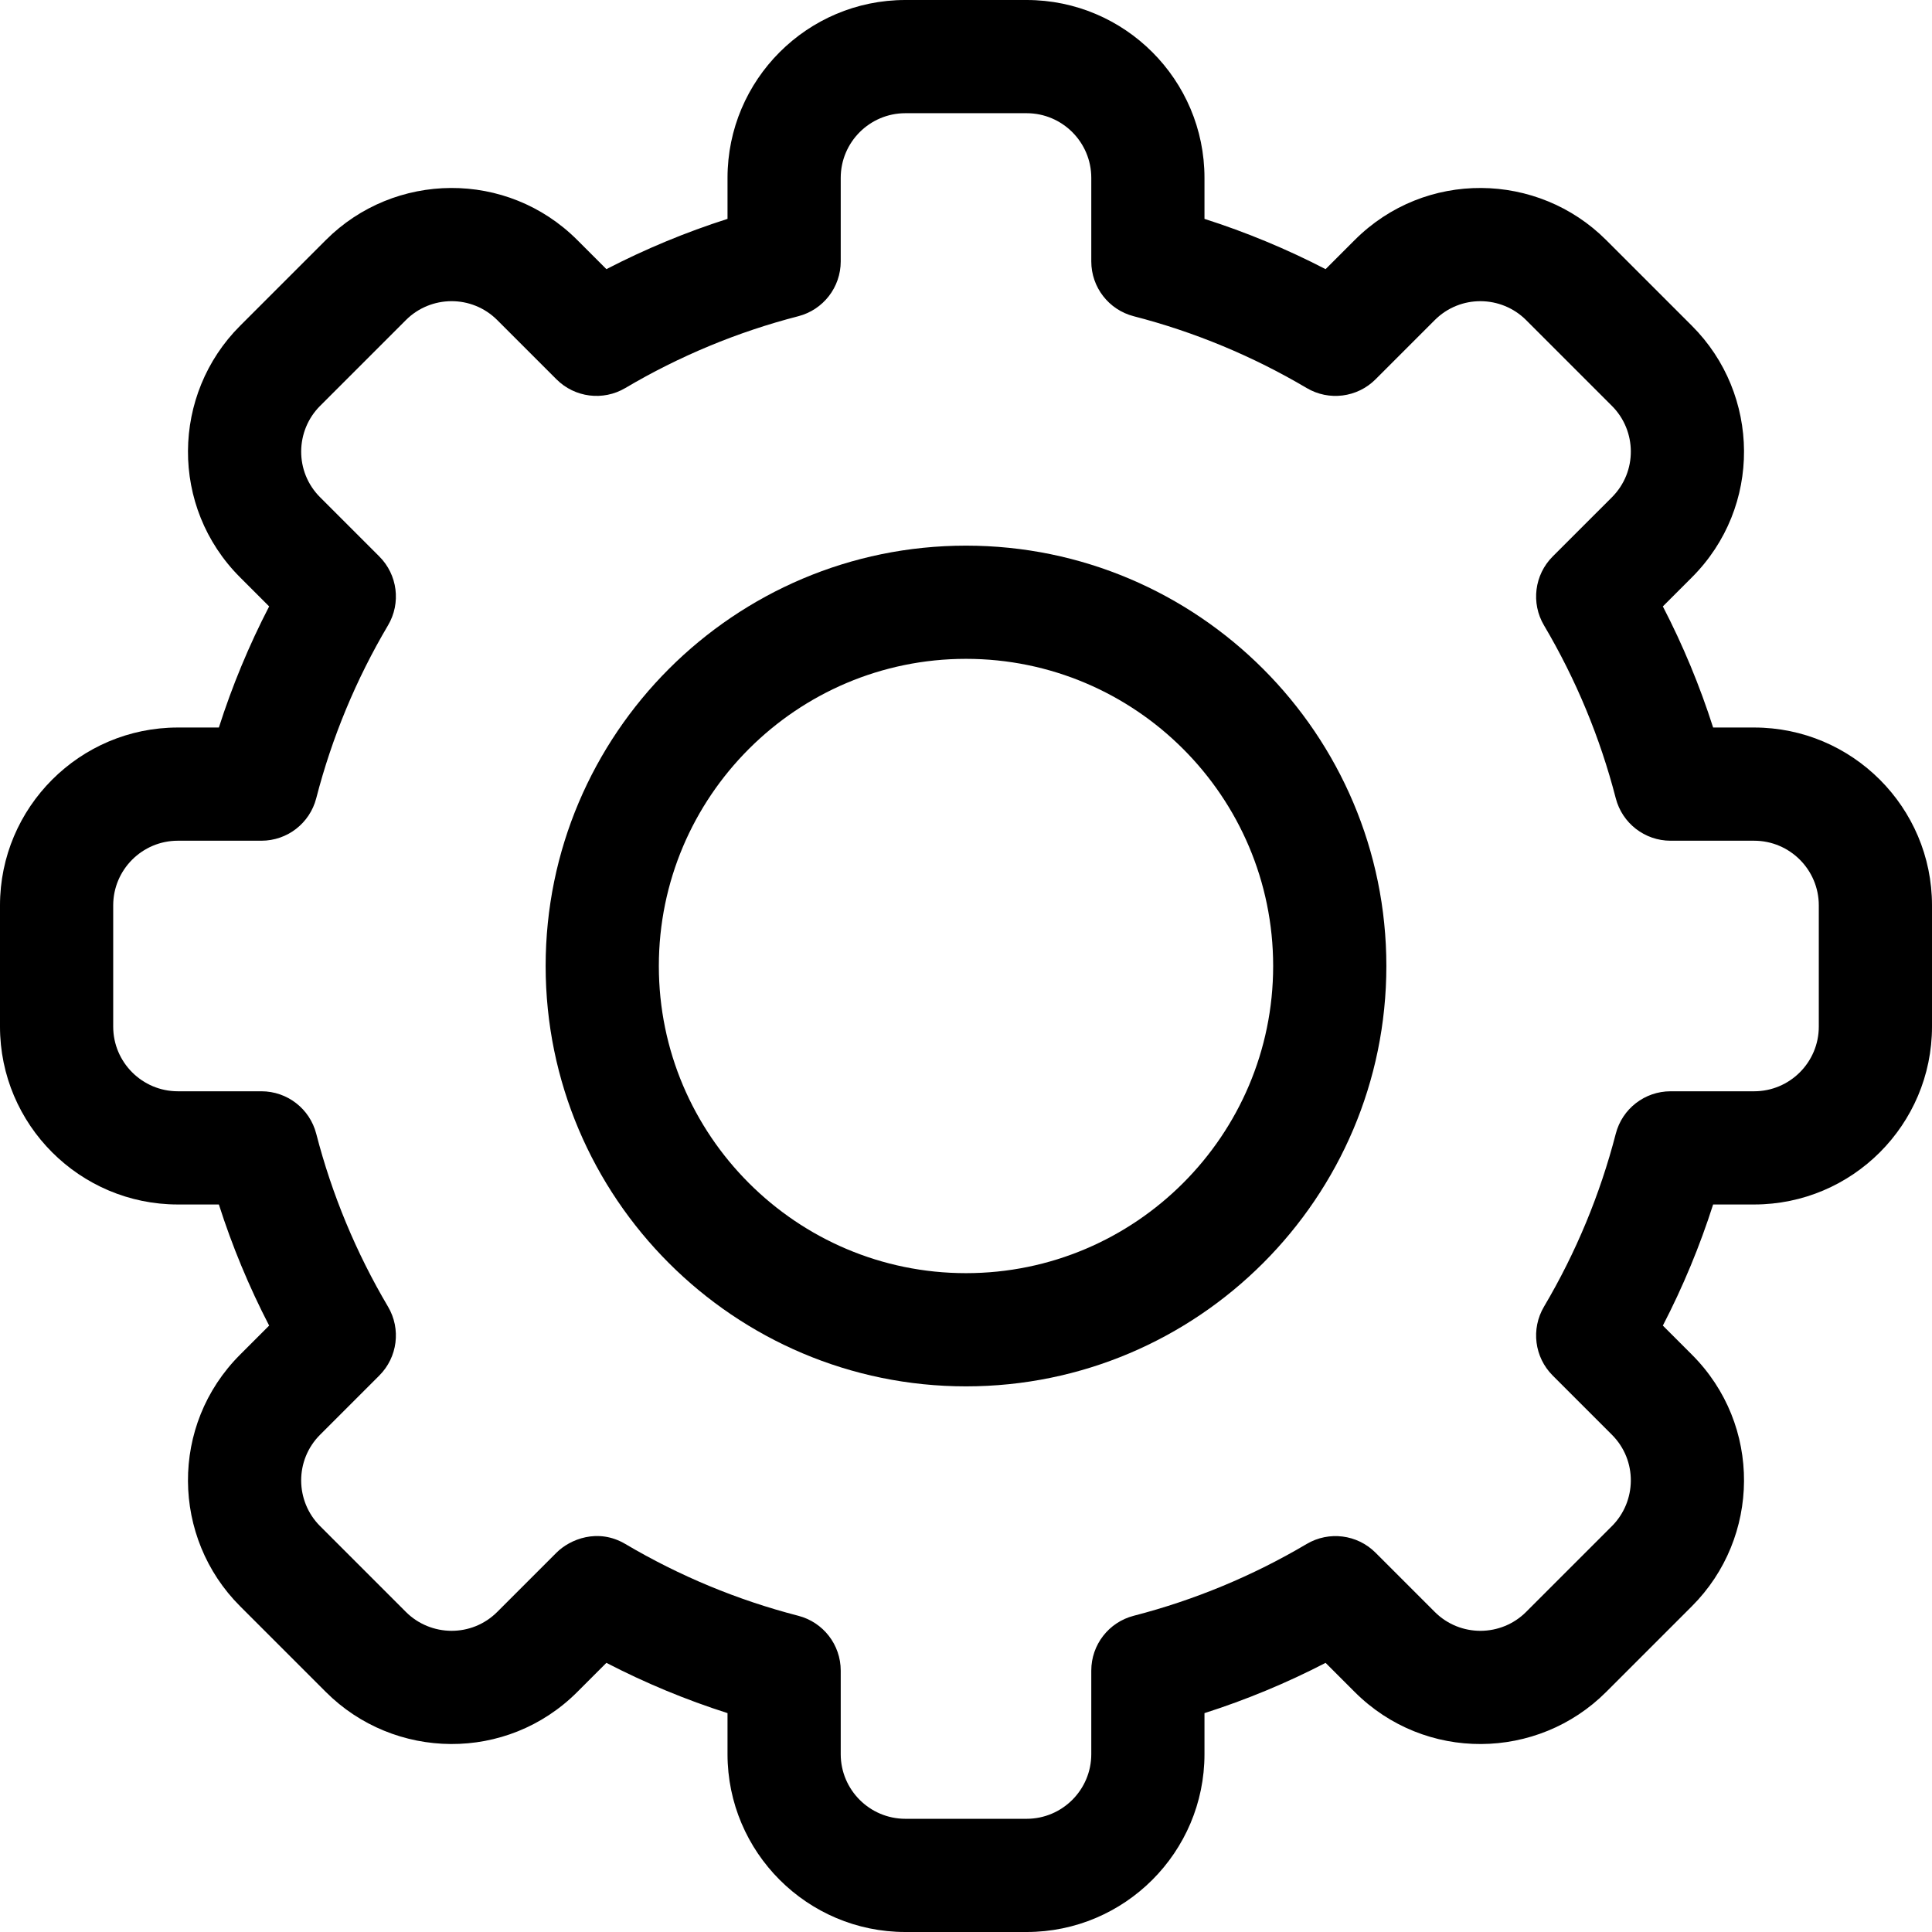
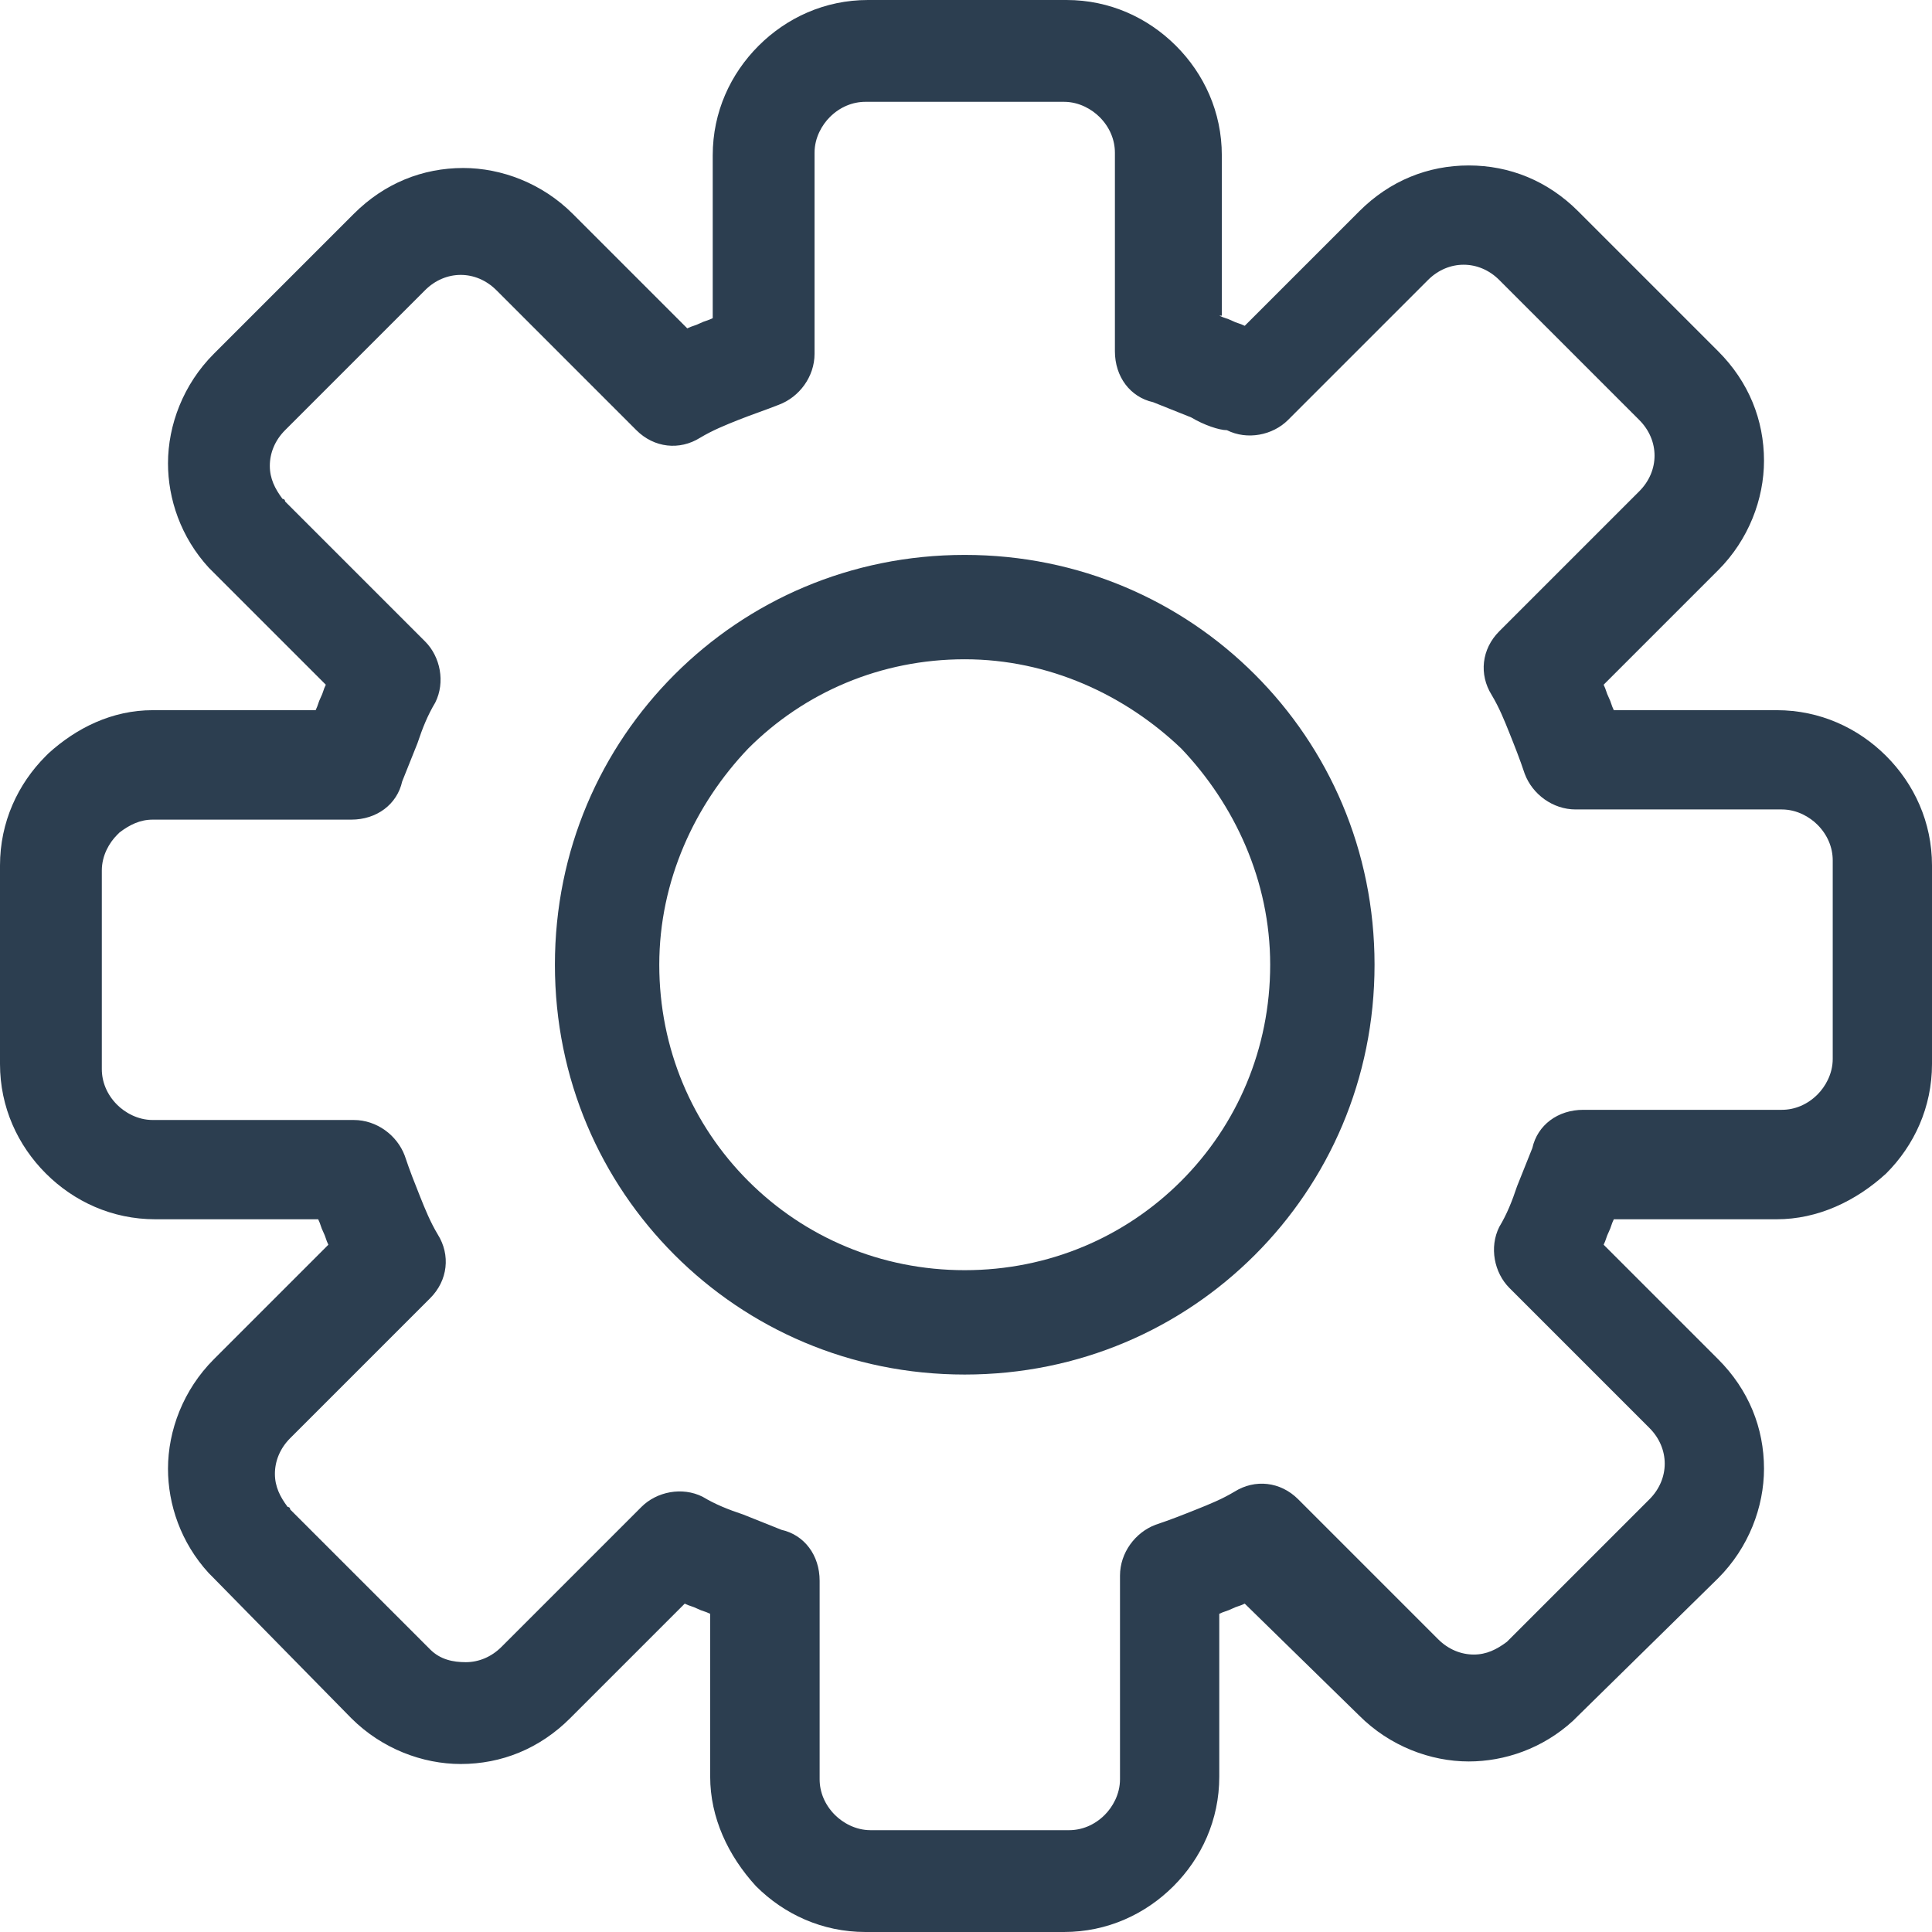
- <svg xmlns="http://www.w3.org/2000/svg" id="Layer_1" enable-background="new 0 0 512 512" height="512" viewBox="0 0 512 512" width="512">
-   <path d="m272.066 512h-32.133c-25.989 0-47.134-21.144-47.134-47.133v-10.871c-11.049-3.53-21.784-7.986-32.097-13.323l-7.704 7.704c-18.659 18.682-48.548 18.134-66.665-.007l-22.711-22.71c-18.149-18.129-18.671-48.008.006-66.665l7.698-7.698c-5.337-10.313-9.792-21.046-13.323-32.097h-10.87c-25.988 0-47.133-21.144-47.133-47.133v-32.134c0-25.989 21.145-47.133 47.134-47.133h10.87c3.531-11.05 7.986-21.784 13.323-32.097l-7.704-7.703c-18.666-18.646-18.151-48.528.006-66.665l22.713-22.712c18.159-18.184 48.041-18.638 66.664.006l7.697 7.697c10.313-5.336 21.048-9.792 32.097-13.323v-10.87c0-25.989 21.144-47.133 47.134-47.133h32.133c25.989 0 47.133 21.144 47.133 47.133v10.871c11.049 3.53 21.784 7.986 32.097 13.323l7.704-7.704c18.659-18.682 48.548-18.134 66.665.007l22.711 22.71c18.149 18.129 18.671 48.008-.006 66.665l-7.698 7.698c5.337 10.313 9.792 21.046 13.323 32.097h10.87c25.989 0 47.134 21.144 47.134 47.133v32.134c0 25.989-21.145 47.133-47.134 47.133h-10.87c-3.531 11.05-7.986 21.784-13.323 32.097l7.704 7.704c18.666 18.646 18.151 48.528-.006 66.665l-22.713 22.712c-18.159 18.184-48.041 18.638-66.664-.006l-7.697-7.697c-10.313 5.336-21.048 9.792-32.097 13.323v10.871c0 25.987-21.144 47.131-47.134 47.131zm-106.349-102.83c14.327 8.473 29.747 14.874 45.831 19.025 6.624 1.709 11.252 7.683 11.252 14.524v22.148c0 9.447 7.687 17.133 17.134 17.133h32.133c9.447 0 17.134-7.686 17.134-17.133v-22.148c0-6.841 4.628-12.815 11.252-14.524 16.084-4.151 31.504-10.552 45.831-19.025 5.895-3.486 13.4-2.538 18.243 2.305l15.688 15.689c6.764 6.772 17.626 6.615 24.224.007l22.727-22.726c6.582-6.574 6.802-17.438.006-24.225l-15.695-15.695c-4.842-4.842-5.79-12.348-2.305-18.242 8.473-14.326 14.873-29.746 19.024-45.831 1.71-6.624 7.684-11.251 14.524-11.251h22.147c9.447 0 17.134-7.686 17.134-17.133v-32.134c0-9.447-7.687-17.133-17.134-17.133h-22.147c-6.841 0-12.814-4.628-14.524-11.251-4.151-16.085-10.552-31.505-19.024-45.831-3.485-5.894-2.537-13.4 2.305-18.242l15.689-15.689c6.782-6.774 6.605-17.634.006-24.225l-22.725-22.725c-6.587-6.596-17.451-6.789-24.225-.006l-15.694 15.695c-4.842 4.843-12.35 5.791-18.243 2.305-14.327-8.473-29.747-14.874-45.831-19.025-6.624-1.709-11.252-7.683-11.252-14.524v-22.15c0-9.447-7.687-17.133-17.134-17.133h-32.133c-9.447 0-17.134 7.686-17.134 17.133v22.148c0 6.841-4.628 12.815-11.252 14.524-16.084 4.151-31.504 10.552-45.831 19.025-5.896 3.485-13.401 2.537-18.243-2.305l-15.688-15.689c-6.764-6.772-17.627-6.615-24.224-.007l-22.727 22.726c-6.582 6.574-6.802 17.437-.006 24.225l15.695 15.695c4.842 4.842 5.79 12.348 2.305 18.242-8.473 14.326-14.873 29.746-19.024 45.831-1.71 6.624-7.684 11.251-14.524 11.251h-22.148c-9.447.001-17.134 7.687-17.134 17.134v32.134c0 9.447 7.687 17.133 17.134 17.133h22.147c6.841 0 12.814 4.628 14.524 11.251 4.151 16.085 10.552 31.505 19.024 45.831 3.485 5.894 2.537 13.4-2.305 18.242l-15.689 15.689c-6.782 6.774-6.605 17.634-.006 24.225l22.725 22.725c6.587 6.596 17.451 6.789 24.225.006l15.694-15.695c3.568-3.567 10.991-6.594 18.244-2.304z" />
-   <path d="m256 367.4c-61.427 0-111.4-49.974-111.4-111.4s49.973-111.4 111.4-111.4 111.4 49.974 111.4 111.4-49.973 111.4-111.4 111.4zm0-192.8c-44.885 0-81.4 36.516-81.4 81.4s36.516 81.4 81.4 81.4 81.4-36.516 81.4-81.4-36.515-81.4-81.4-81.4z" />
+ <svg xmlns="http://www.w3.org/2000/svg" version="1.1" width="512" height="512" x="0" y="0" viewBox="0 0 303.6 303.6" style="enable-background:new 0 0 512 512" xml:space="preserve" class="">
+   <g>
+     <g>
+       <g>
+         <g>
+           <path d="M296.4,118.8c-4.4-4.4-10.4-7.2-17.2-7.2h-25.6c-0.4-0.8-0.4-1.2-0.8-2c-0.4-0.8-0.4-1.2-0.8-2l18-18     c4.8-4.8,7.2-11.2,7.2-17.2c0-6.4-2.4-12.4-7.2-17.2l-22-22c-4.8-4.8-10.8-7.2-17.2-7.2s-12.4,2.4-17.2,7.2l-18,18     c-0.8-0.4-1.2-0.4-2-0.8s-1.2-0.4-2-0.8h0.4V24.4c0-6.8-2.8-12.8-7.2-17.2C180.4,2.8,174.4,0,167.6,0h-31.2     c-6.8,0-12.8,2.8-17.2,7.2c-4.4,4.4-7.2,10.4-7.2,17.2V50c-0.8,0.4-1.2,0.4-2,0.8c-0.8,0.4-1.2,0.4-2,0.8l-18-18     c-4.8-4.8-11.2-7.2-17.2-7.2c-6.4,0-12.4,2.4-17.2,7.2l-22,22c-4.8,4.8-7.2,11.2-7.2,17.2c0,5.6,2,11.6,6.4,16.4l0.4,0.4l18,18     c-0.4,0.8-0.4,1.2-0.8,2c-0.4,0.8-0.4,1.2-0.8,2H24c-6.4,0-12,2.8-16.4,6.8l-0.4,0.4C2.8,123.2,0,129.2,0,136v31.2     c0,6.8,2.8,12.8,7.2,17.2c4.4,4.4,10.4,7.2,17.2,7.2H50c0.4,0.8,0.4,1.2,0.8,2c0.4,0.8,0.4,1.2,0.8,2l-18,18     c-4.8,4.8-7.2,11.2-7.2,17.2c0,5.6,2,11.6,6.4,16.4l0.4,0.4l22,22.4c4.8,4.8,11.2,7.2,17.2,7.2c6.4,0,12.4-2.4,17.2-7.2l18-18     c0.8,0.4,1.2,0.4,2,0.8c0.8,0.4,1.2,0.4,2,0.8v25.6c0,6.4,2.8,12.4,7.2,17.2c4.4,4.4,10.4,7.2,17.2,7.2h31.2     c6.8,0,12.8-2.8,17.2-7.2c4.4-4.4,7.2-10.4,7.2-17.2v-25.6c0.8-0.4,1.2-0.4,2-0.8c0.8-0.4,1.2-0.4,2-0.8l18,17.6     c4.8,4.8,11.2,7.2,17.2,7.2c5.6,0,11.6-2,16.4-6.4l0.4-0.4l22.4-22c4.8-4.8,7.2-11.2,7.2-17.2c0-6.4-2.4-12.4-7.2-17.2l-18-18     c0.4-0.8,0.4-1.2,0.8-2c0.4-0.8,0.4-1.2,0.8-2h25.6c6.4,0,12.4-2.8,17.2-7.2c4.4-4.4,7.2-10.4,7.2-17.2V136     C303.6,129.2,300.8,123.2,296.4,118.8z M288,166.4c0,2.4-1.2,4.4-2.4,5.6c-1.6,1.6-3.6,2.4-5.6,2.4h-31.2c-4,0-7.2,2.4-8,6     c-0.8,2-1.6,4-2.4,6c-0.8,2.4-1.6,4.4-2.8,6.4c-1.6,3.2-0.8,7.2,1.6,9.6l22,22c1.6,1.6,2.4,3.6,2.4,5.6s-0.8,4-2.4,5.6l-22,22     l-0.4,0.4c-1.6,1.2-3.2,2-5.2,2s-4-0.8-5.6-2.4l-22-22c-2.8-2.8-6.8-3.2-10-1.2c-2,1.2-4,2-6,2.8s-4,1.6-6.4,2.4     c-3.2,1.2-5.6,4.4-5.6,8v32c0,2.4-1.2,4.4-2.4,5.6c-1.6,1.6-3.6,2.4-5.6,2.4h-31.2c-2.4,0-4.4-1.2-5.6-2.4     c-1.6-1.6-2.4-3.6-2.4-5.6v-31.2c0-4-2.4-7.2-6-8c-2-0.8-4-1.6-6-2.4c-2.4-0.8-4.4-1.6-6.4-2.8c-3.2-1.6-7.2-0.8-9.6,1.6l-22,22     c-1.6,1.6-3.6,2.4-5.6,2.4s-4-0.4-5.6-2l-22-22c0-0.4-0.4-0.4-0.4-0.4c-1.2-1.6-2-3.2-2-5.2s0.8-4,2.4-5.6l22-22     c2.8-2.8,3.2-6.8,1.2-10c-1.2-2-2-4-2.8-6s-1.6-4-2.4-6.4c-1.2-3.2-4.4-5.6-8-5.6H24c-2.4,0-4.4-1.2-5.6-2.4     C16.8,172,16,170,16,168v-31.2c0-2.4,1.2-4.4,2.4-5.6l0.4-0.4c1.6-1.2,3.2-2,5.2-2h31.2c4,0,7.2-2.4,8-6c0.8-2,1.6-4,2.4-6     c0.8-2.4,1.6-4.4,2.8-6.4c1.6-3.2,0.8-7.2-1.6-9.6l-22-22c0-0.4-0.4-0.4-0.4-0.4c-1.2-1.6-2-3.2-2-5.2s0.8-4,2.4-5.6l22-22     c1.6-1.6,3.6-2.4,5.6-2.4s4,0.8,5.6,2.4l22,22c2.8,2.8,6.8,3.2,10,1.2c2-1.2,4-2,6-2.8c2-0.8,4.4-1.6,6.4-2.4     c3.2-1.2,5.6-4.4,5.6-8V24c0-2.4,1.2-4.4,2.4-5.6C132,16.8,134,16,136,16h31.2c2.4,0,4.4,1.2,5.6,2.4c1.6,1.6,2.4,3.6,2.4,5.6     v31.2c0,4,2.4,7.2,6,8c2,0.8,4,1.6,6,2.4c2,1.2,4.4,2,5.6,2c3.2,1.6,7.2,0.8,9.6-1.6l22-22c1.6-1.6,3.6-2.4,5.6-2.4     s4,0.8,5.6,2.4l22,22c1.6,1.6,2.4,3.6,2.4,5.6s-0.8,4-2.4,5.6l-22,22c-2.8,2.8-3.2,6.8-1.2,10c1.2,2,2,4,2.8,6s1.6,4,2.4,6.4     c1.2,3.2,4.4,5.6,8,5.6H280c2.4,0,4.4,1.2,5.6,2.4c1.6,1.6,2.4,3.6,2.4,5.6V166.4z" fill="#2c3e50" data-original="#000000" style="" class="" />
+           <path d="M151.6,87.2c-18,0-34,7.2-45.6,18.8c-11.6,11.6-18.8,27.6-18.8,45.6s7.2,34,18.8,45.6c11.6,11.6,27.6,18.8,45.6,18.8     s34-7.2,45.6-18.8c11.6-11.6,18.8-27.6,18.8-45.6s-7.2-34-18.8-45.6C185.6,94.4,169.6,87.2,151.6,87.2z M185.6,185.6     c-8.8,8.8-20.8,14-34,14s-25.2-5.2-34-14s-14-20.8-14-34s5.6-25.2,14-34c8.8-8.8,20.8-14,34-14s25.2,5.6,34,14     c8.4,8.8,14,20.8,14,34S194.4,176.8,185.6,185.6z" fill="#2c3e50" data-original="#000000" style="" class="" />
+         </g>
+       </g>
+     </g>
+     <g>
+ </g>
+     <g>
+ </g>
+     <g>
+ </g>
+     <g>
+ </g>
+     <g>
+ </g>
+     <g>
+ </g>
+     <g>
+ </g>
+     <g>
+ </g>
+     <g>
+ </g>
+     <g>
+ </g>
+     <g>
+ </g>
+     <g>
+ </g>
+     <g>
+ </g>
+     <g>
+ </g>
+     <g>
+ </g>
+   </g>
</svg>
